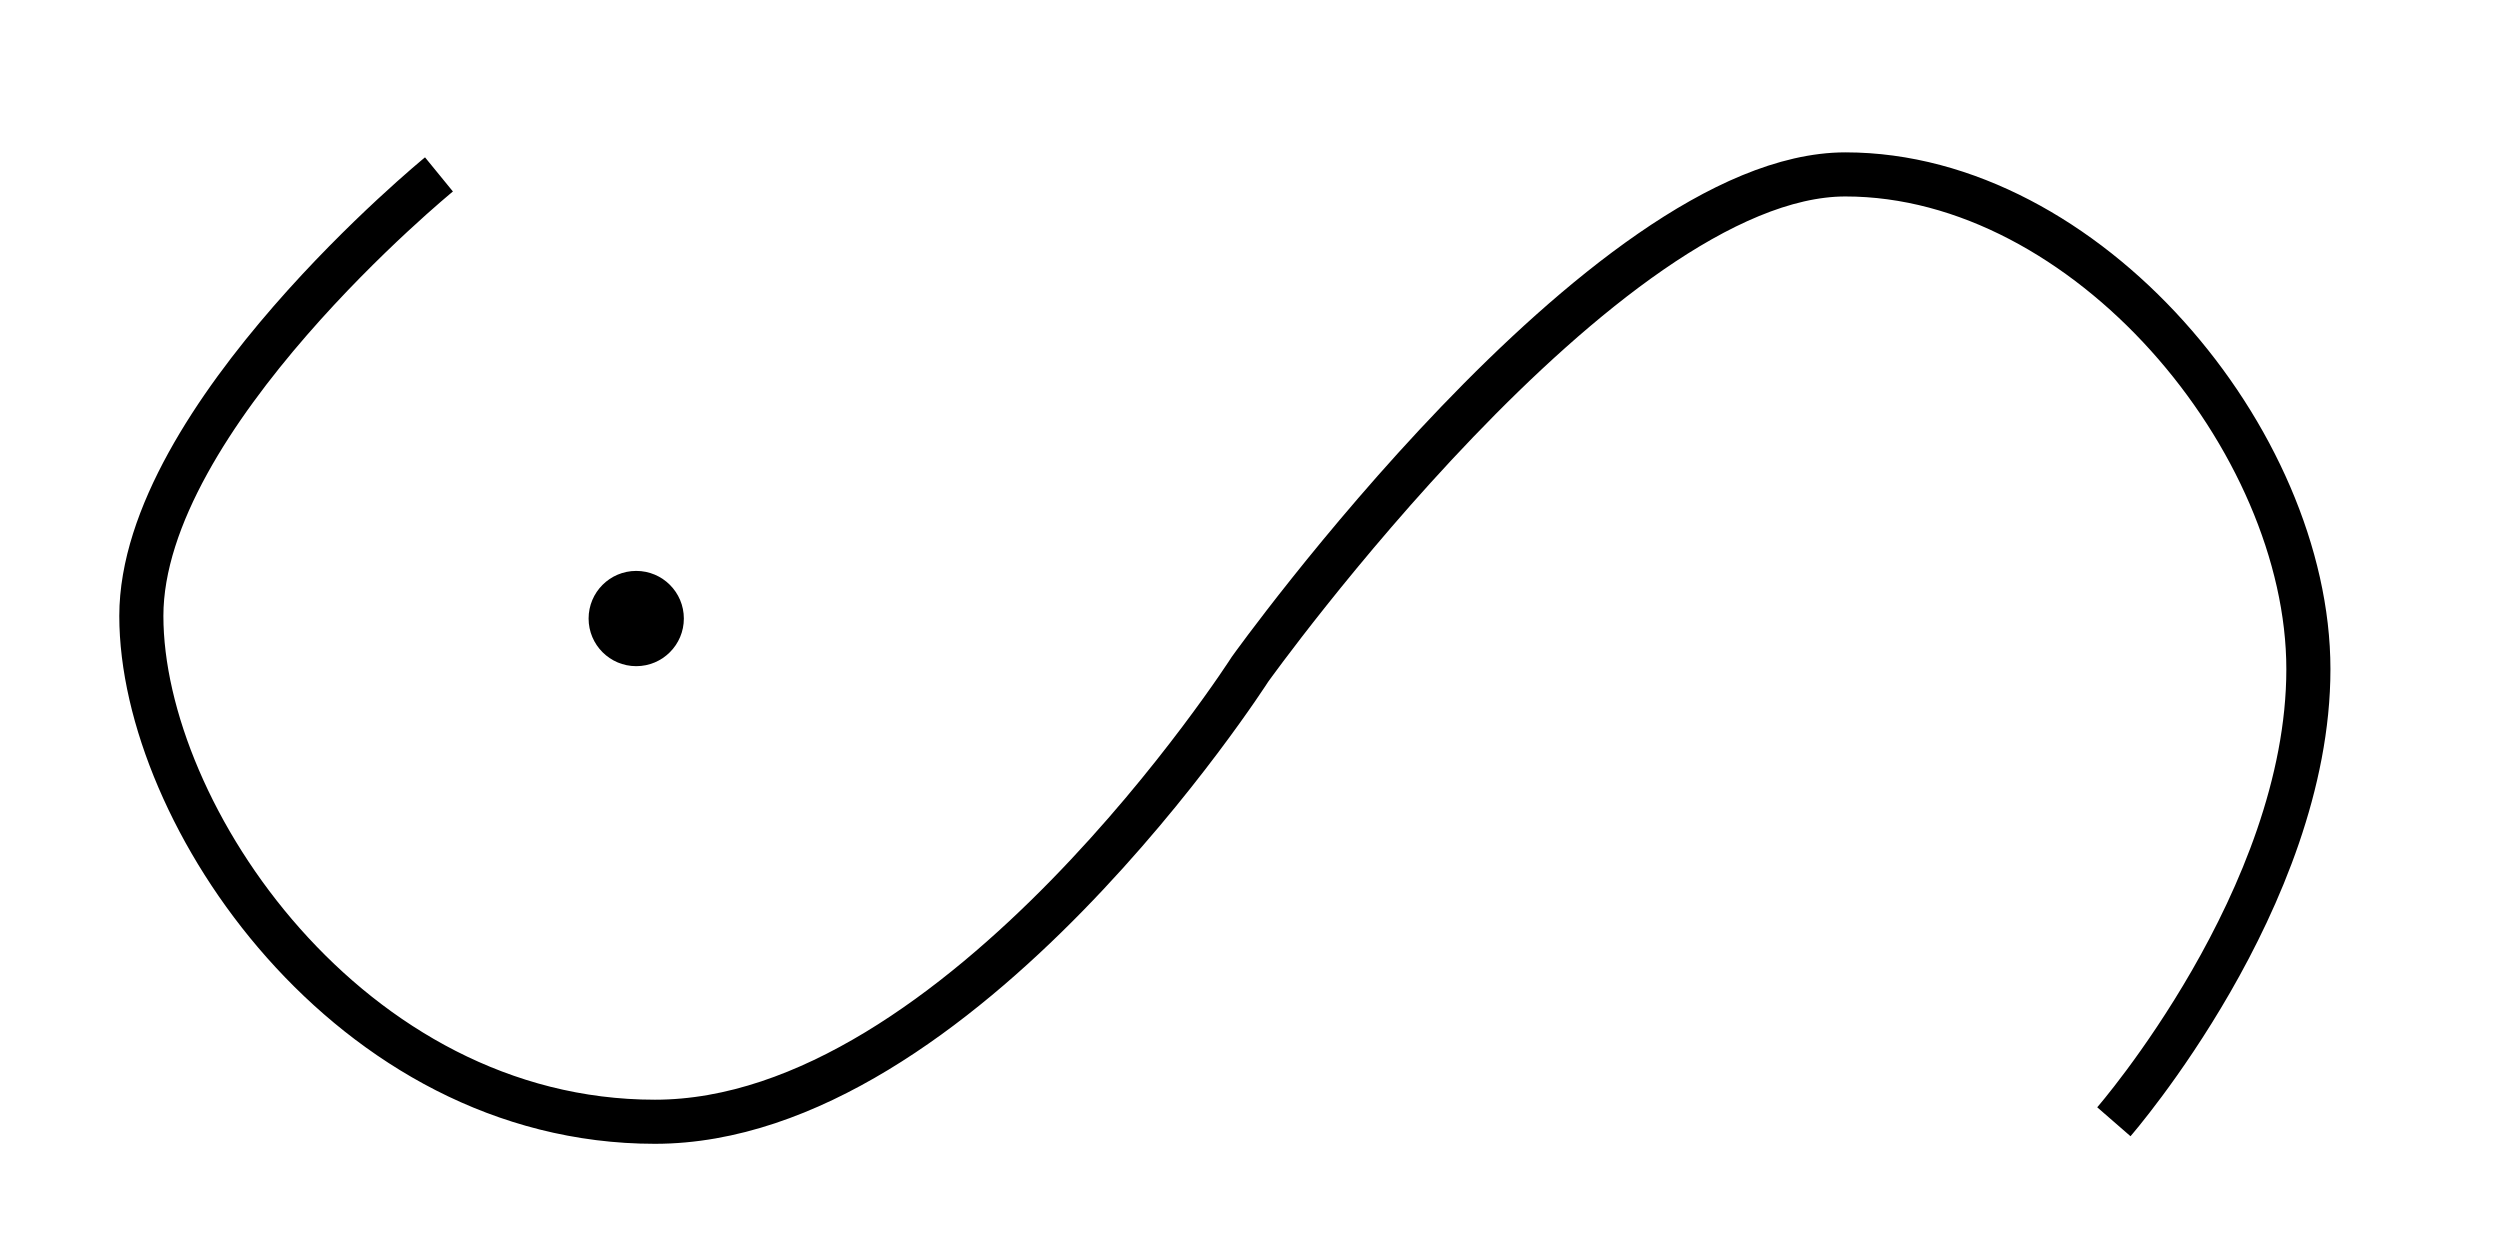
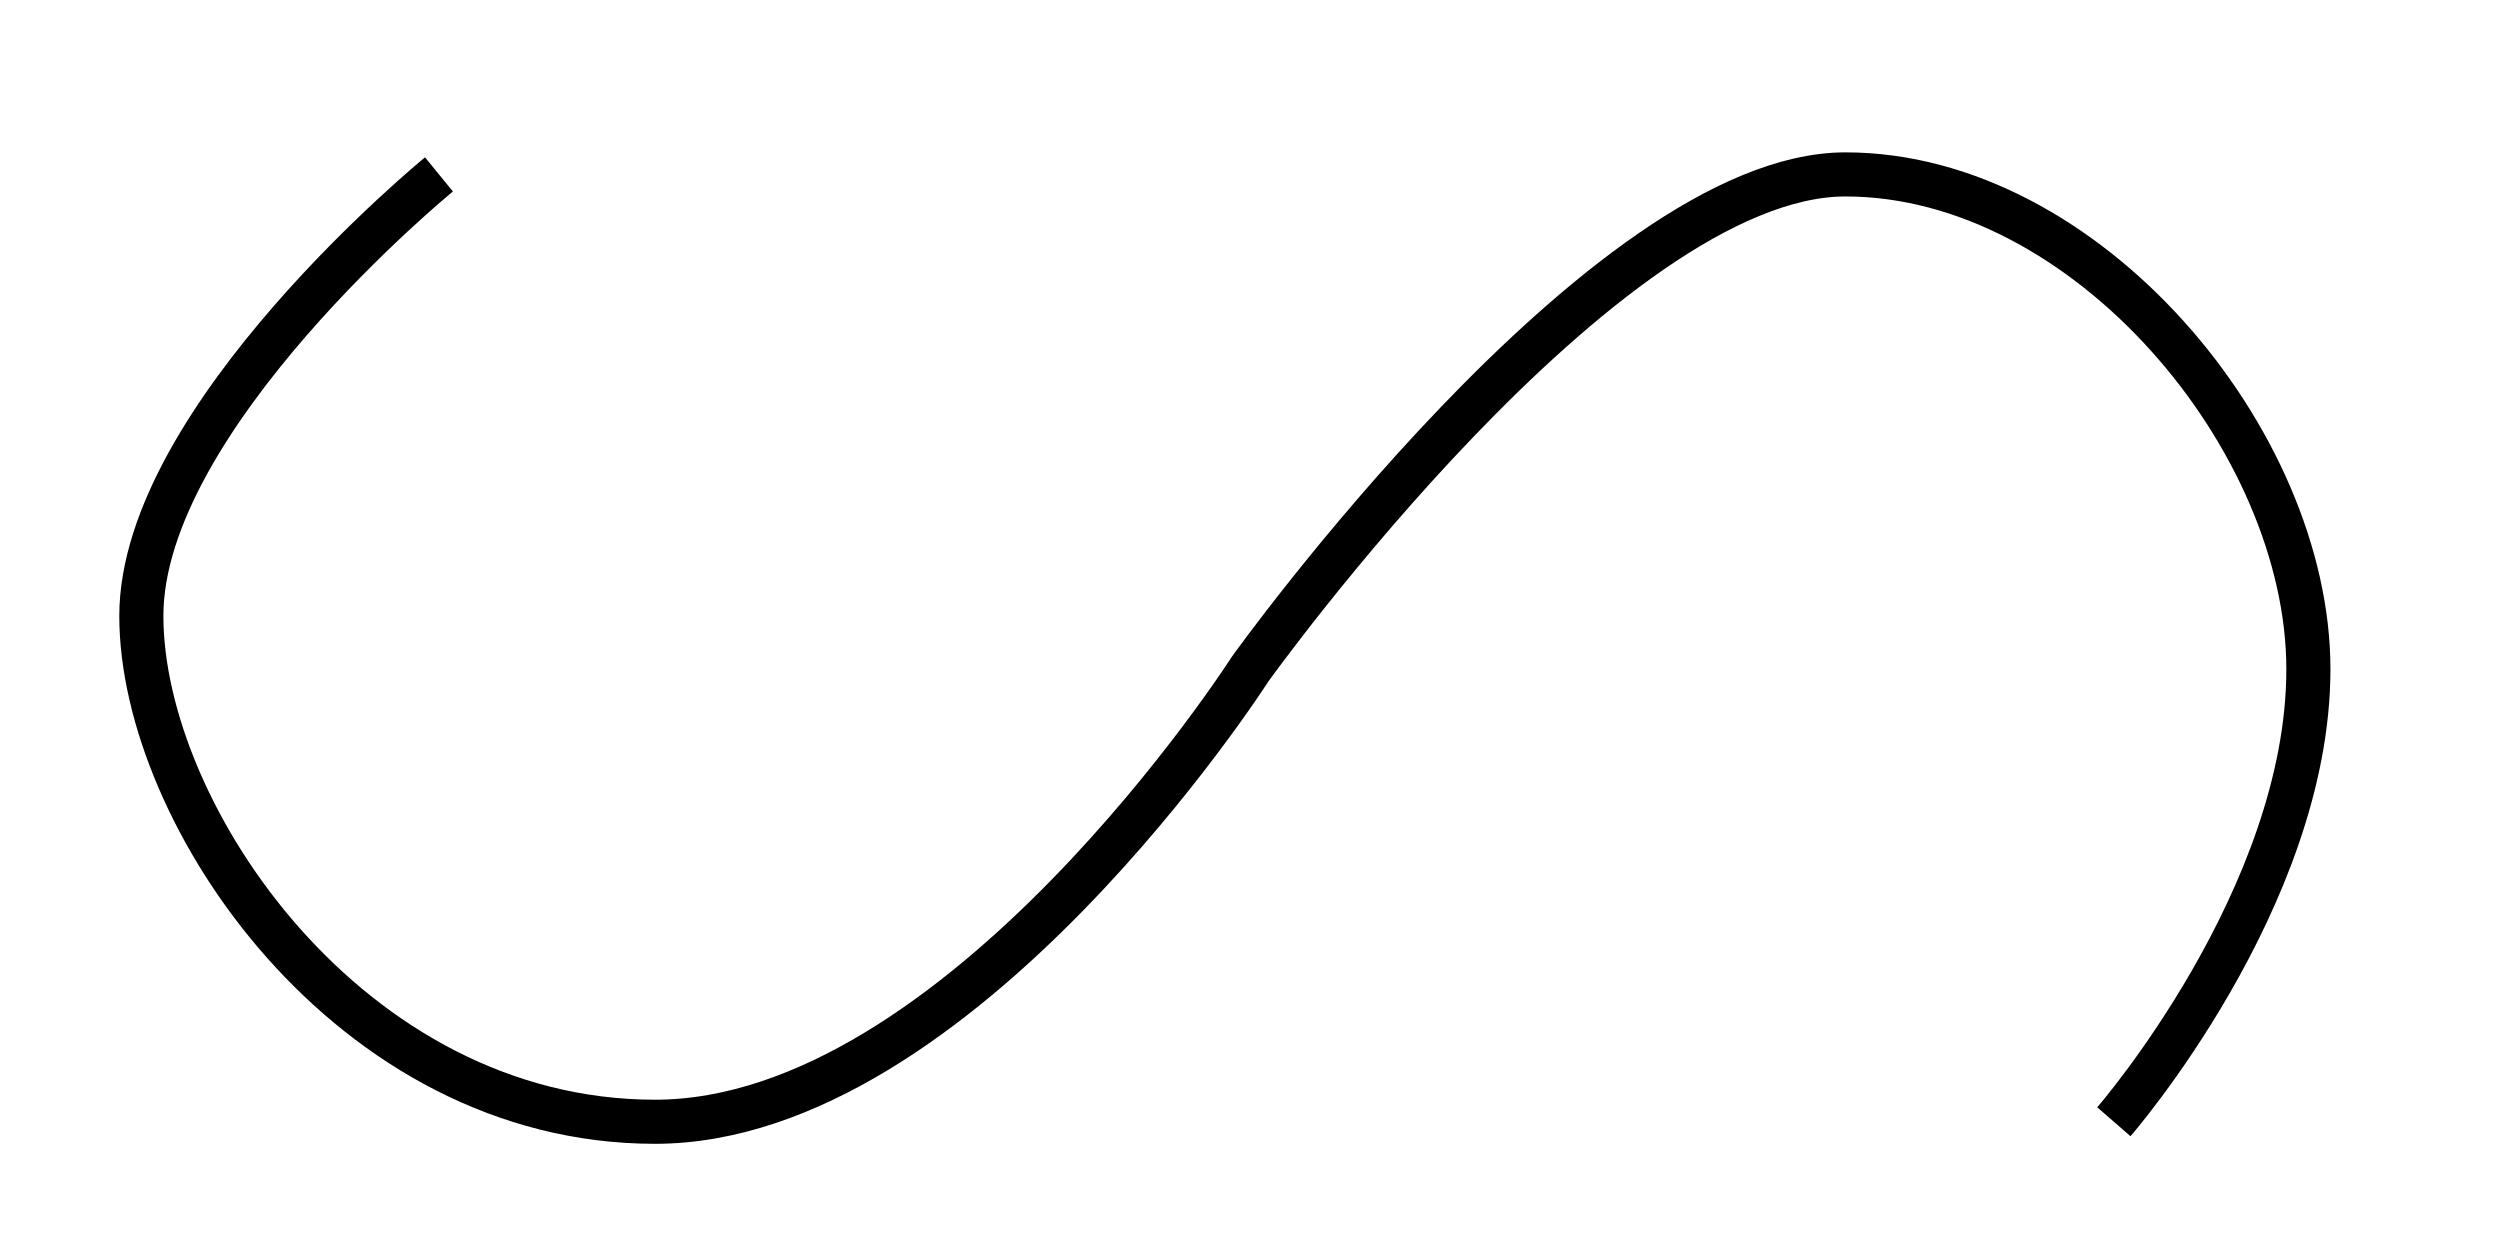
<svg xmlns="http://www.w3.org/2000/svg" version="1.1" id="Layer_1" x="0px" y="0px" width="56.69px" height="28.35px" viewBox="0 0 56.69 28.35" enable-background="new 0 0 56.69 28.35" xml:space="preserve">
  <defs id="defs9" />
  <path fill="none" stroke="#000000" stroke-miterlimit="10" d="M9.954,3.955c0,0-6.749,5.514-6.749,10.013s4.72,11.469,11.646,11.469  s13.495-10.262,13.495-10.262s8.032-11.22,13.501-11.22s10.498,6.031,10.498,11.22s-4.411,10.262-4.411,10.262" id="path2" />
-   <circle cx="-14.427" cy="14.026" r="1.08" id="circle4" transform="scale(-1,1)" />
</svg>
